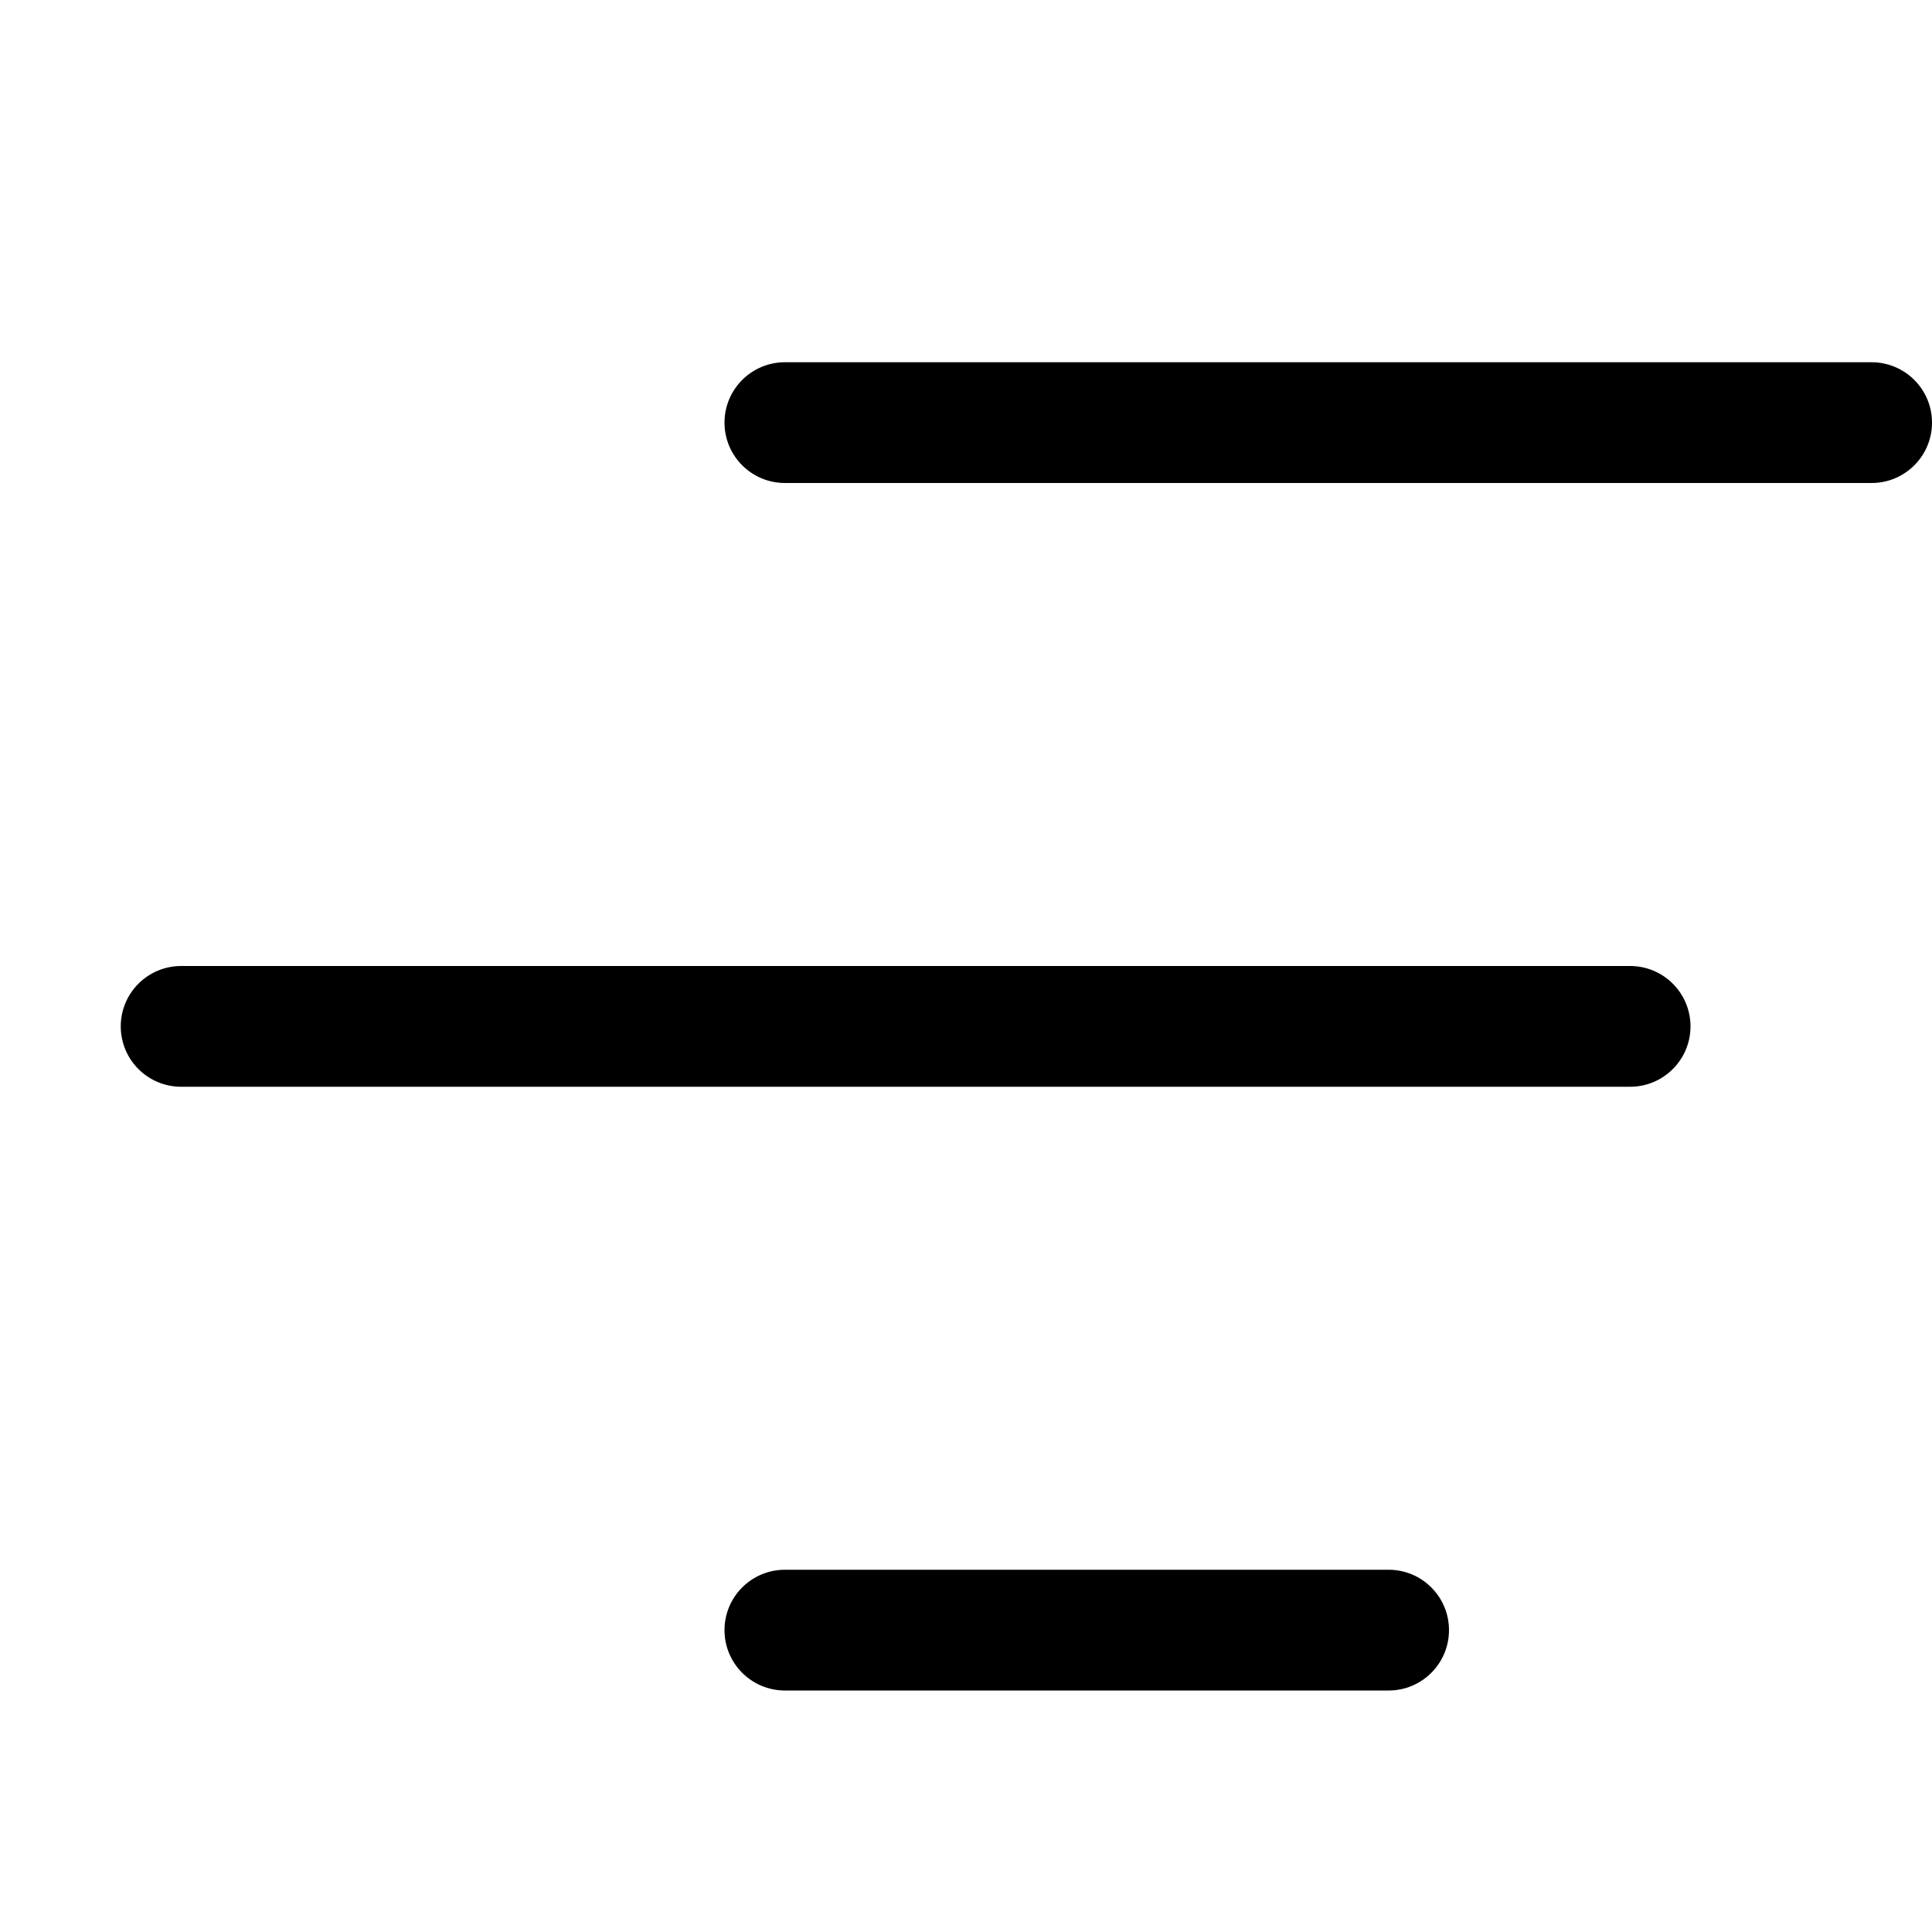
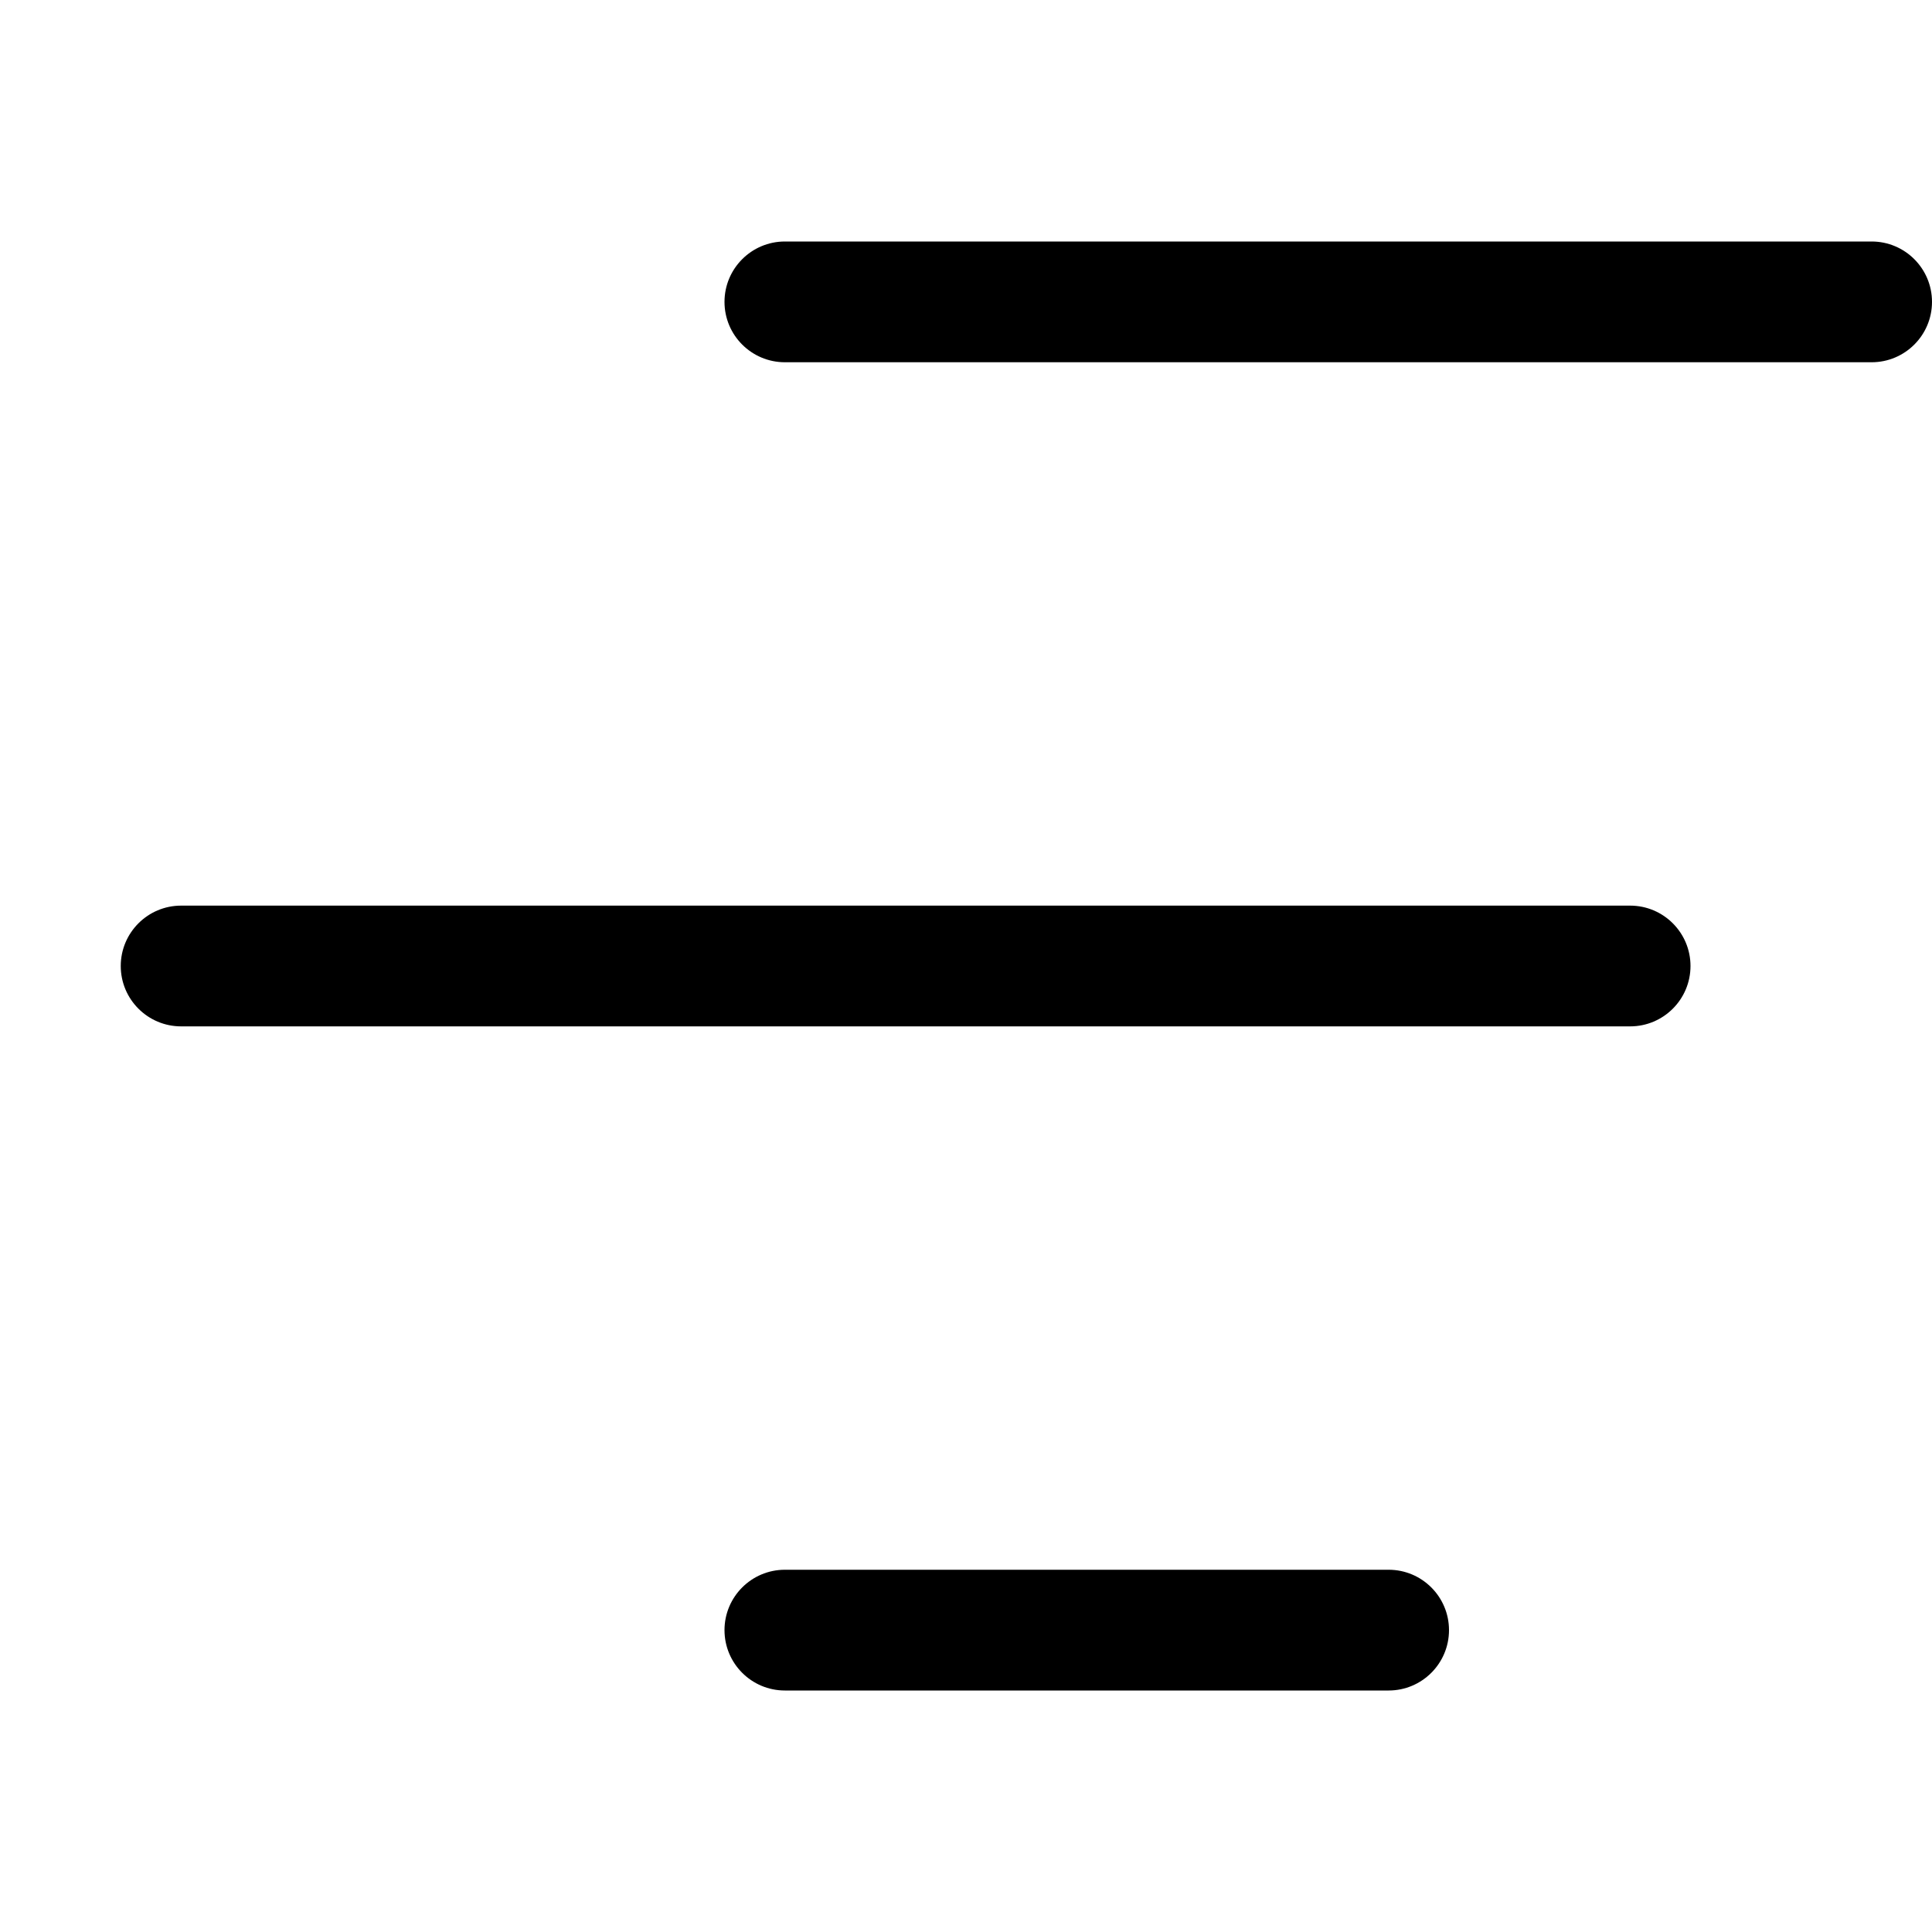
<svg xmlns="http://www.w3.org/2000/svg" width="16" height="16" viewBox="0 0 16 16">
-   <path d="M6.5 3l9 0c.276 0 .5.224.5.5 0 .276-.224.5-.5.5l-9 0c-.276 0-.5-.224-.5-.5 0-.276.224-.5.5-.5zm0 10l5 0c.276 0 .5.224.5.5 0 .276-.224.5-.5.5l-5 0c-.276 0-.5-.224-.5-.5 0-.276.224-.5.5-.5zm-5-5l12 0c.276 0 .5.224.5.5 0 .276-.224.5-.5.5l-12 0c-.276 0-.5-.224-.5-.5 0-.276.224-.5.5-.5z" fill="#000" fill-rule="evenodd" />
+   <path d="M6.5 2l9 0c.276 0 .5.224.5.5 0 .276-.224.5-.5.5l-9 0c-.276 0-.5-.224-.5-.5 0-.276.224-.5.5-.5zm0 11l5 0c.276 0 .5.224.5.5 0 .276-.224.5-.5.5l-5 0c-.276 0-.5-.224-.5-.5 0-.276.224-.5.5-.5zm-5-5.5l12 0c.276 0 .5.224.5.5 0 .276-.224.5-.5.5l-12 0c-.276 0-.5-.224-.5-.5 0-.276.224-.5.5-.5z" fill="#000" fill-rule="evenodd" />
</svg>
